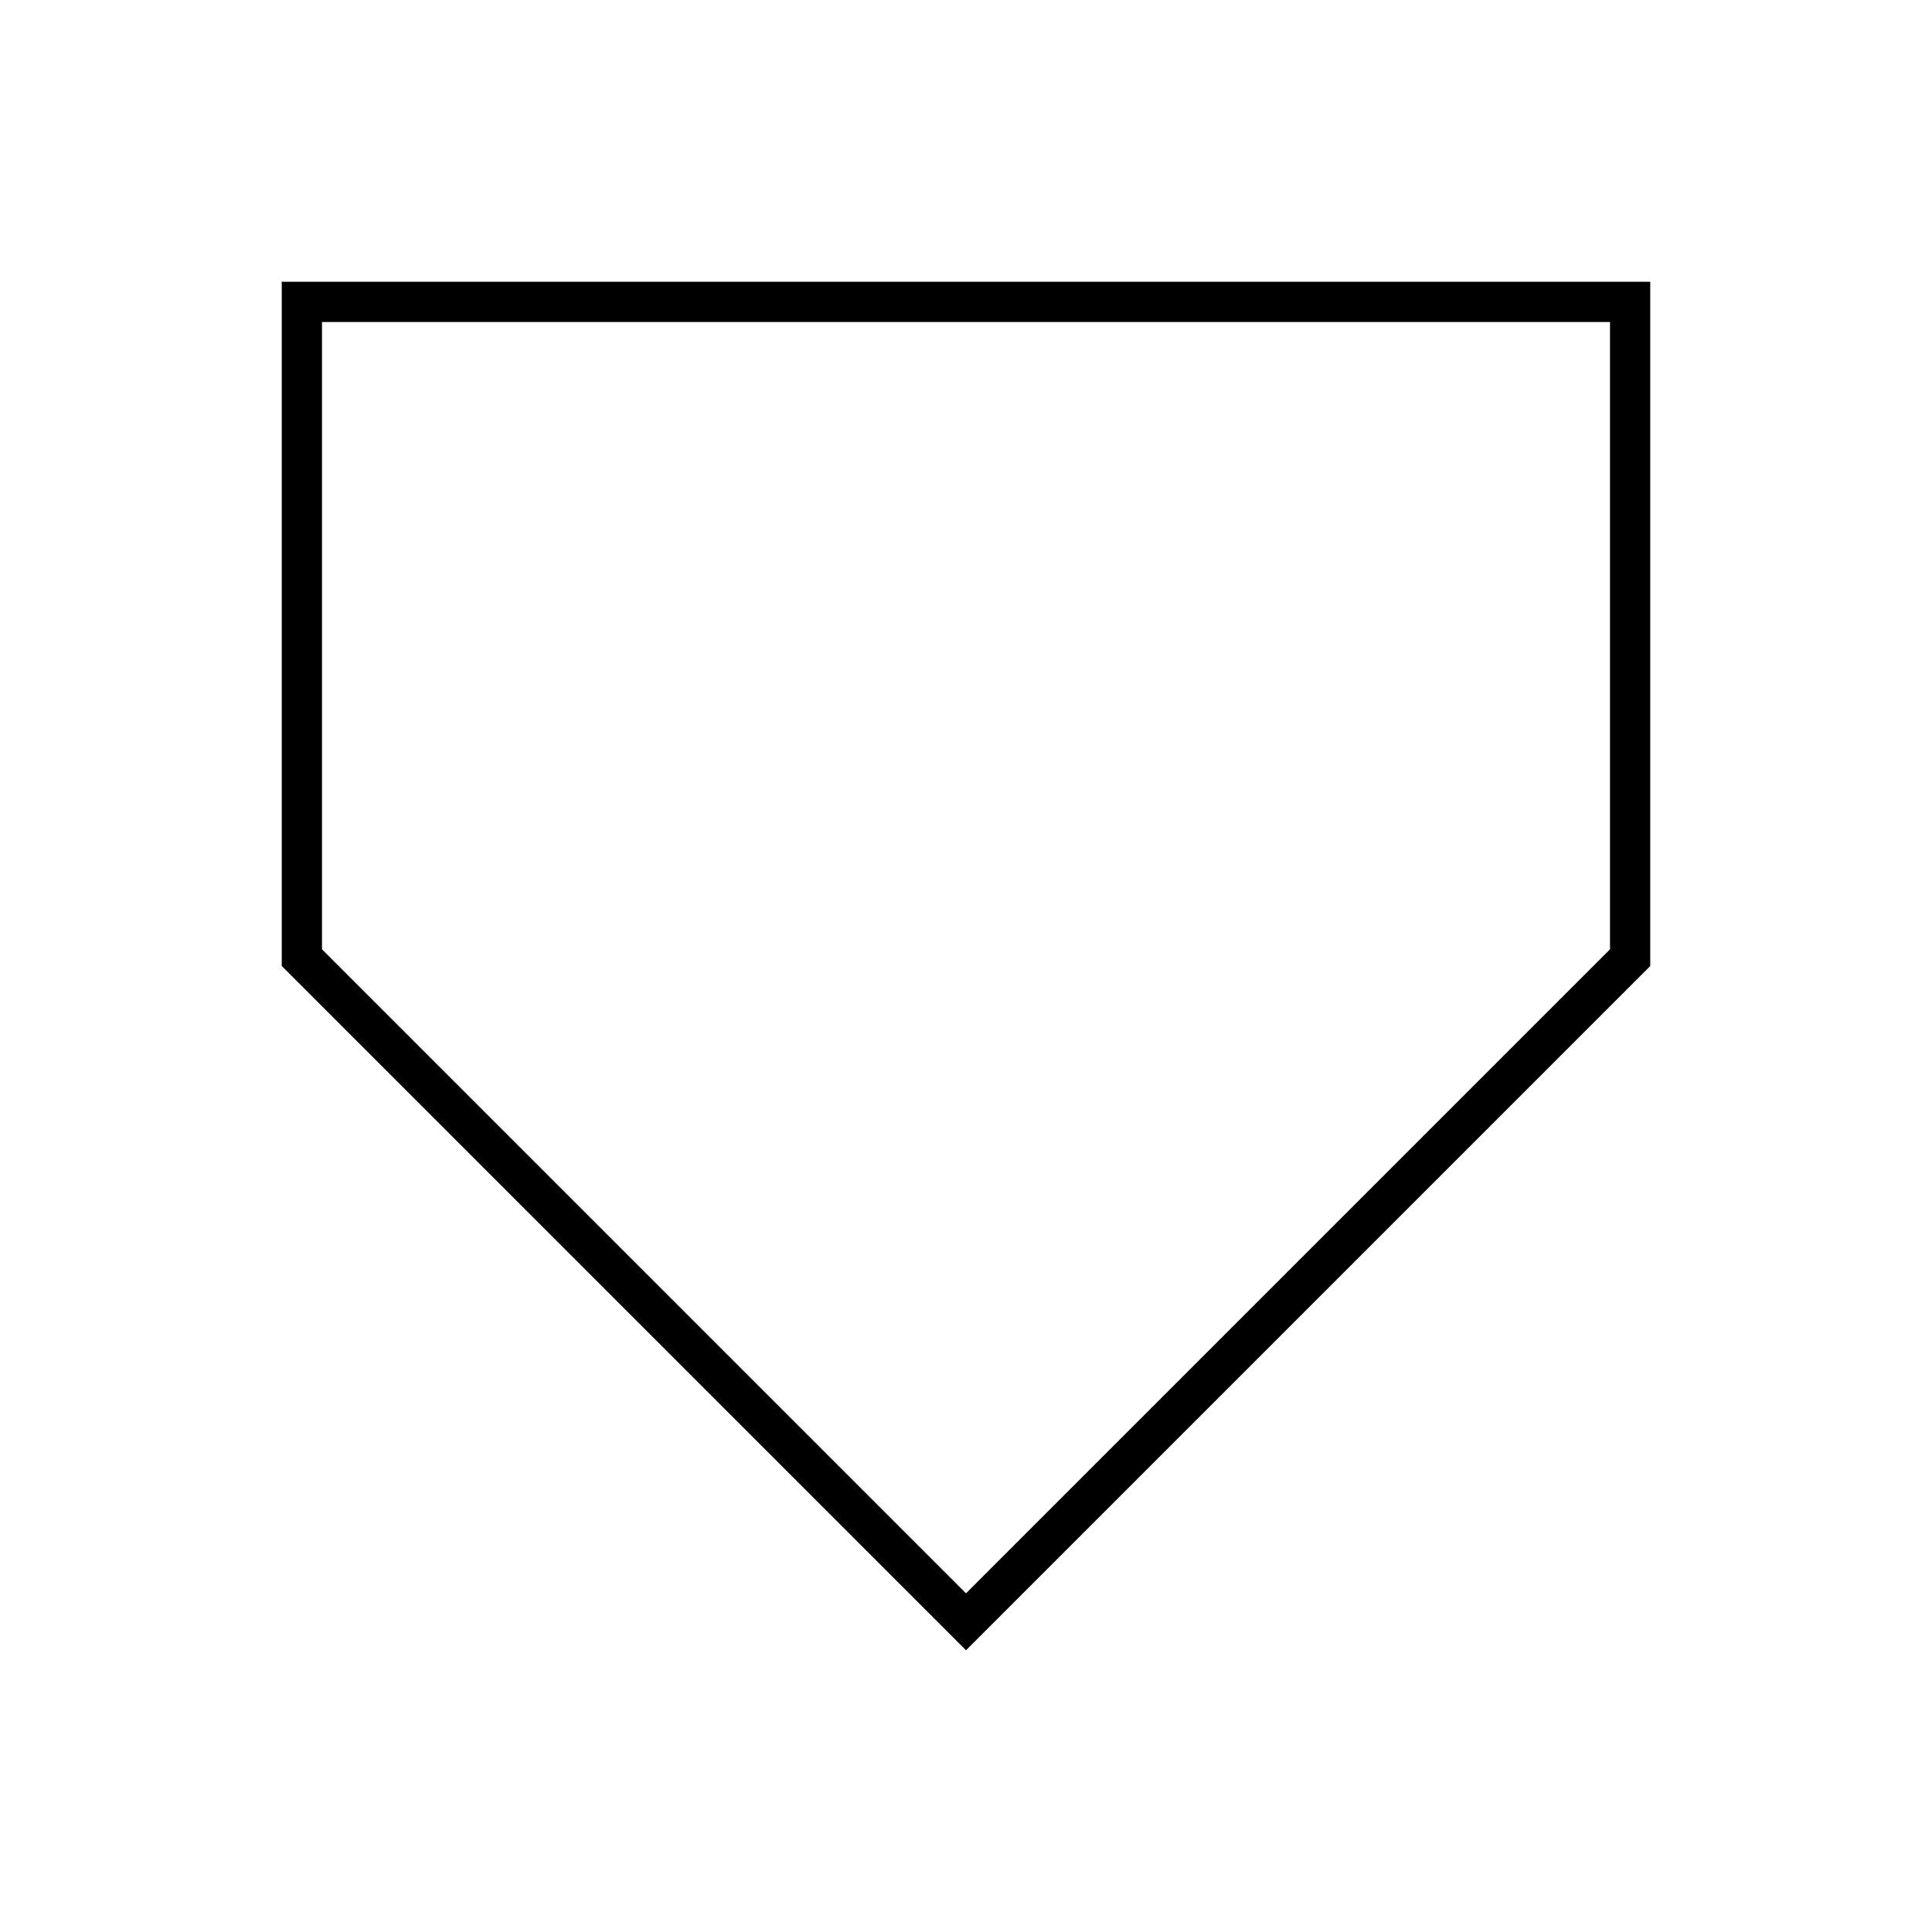
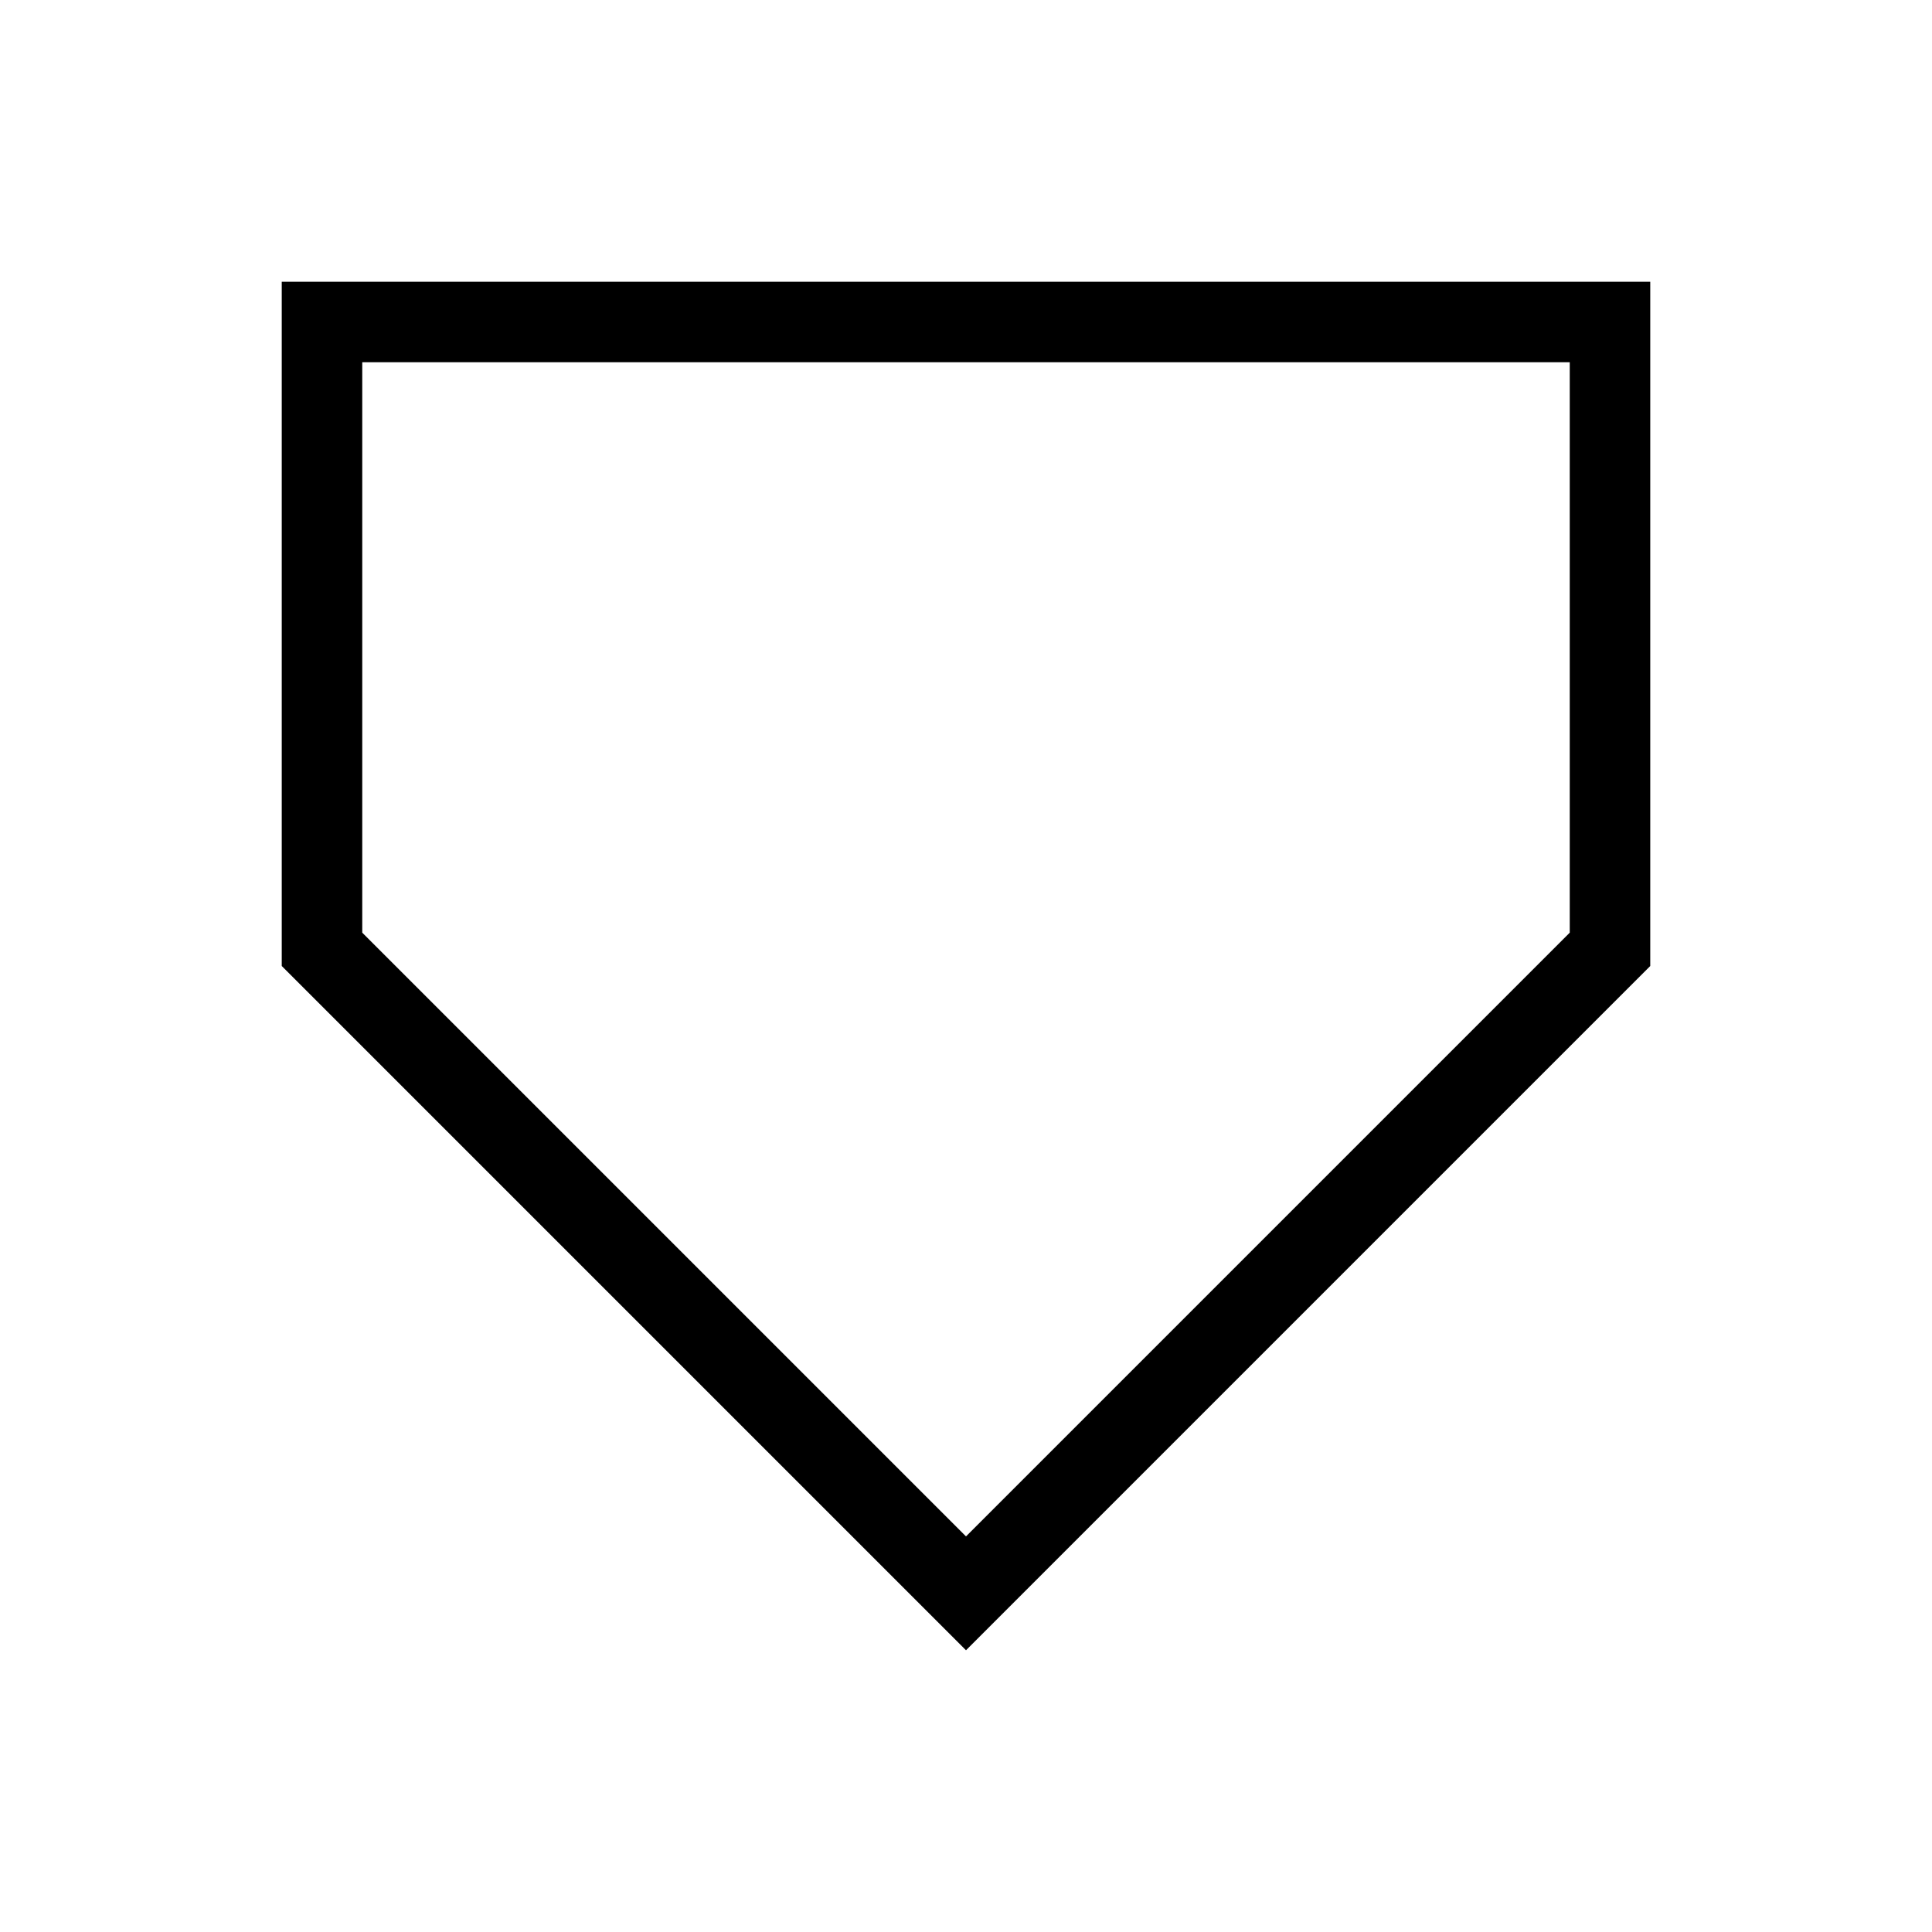
<svg xmlns="http://www.w3.org/2000/svg" xmlns:xlink="http://www.w3.org/1999/xlink" version="1.1" preserveAspectRatio="xMidYMid meet" viewBox="0 0 48 48" width="24" height="24">
  <defs>
    <path d="M7 24L24 41L41 24L41 7L7 7L7 24Z" id="a3jEO7oPWR" />
    <clipPath id="clipb1aIxcMs8Z">
      <use xlink:href="#a3jEO7oPWR" opacity="1" />
    </clipPath>
  </defs>
  <g>
    <g>
      <g>
        <g clip-path="url(#clipb1aIxcMs8Z)">
-           <use xlink:href="#a3jEO7oPWR" opacity="1" fill-opacity="0" stroke="#000000" stroke-width="2" stroke-opacity="1" />
+           <use xlink:href="#a3jEO7oPWR" opacity="1" fill-opacity="0" stroke="#000000" stroke-width="4" stroke-opacity="1" />
        </g>
      </g>
    </g>
  </g>
</svg>
